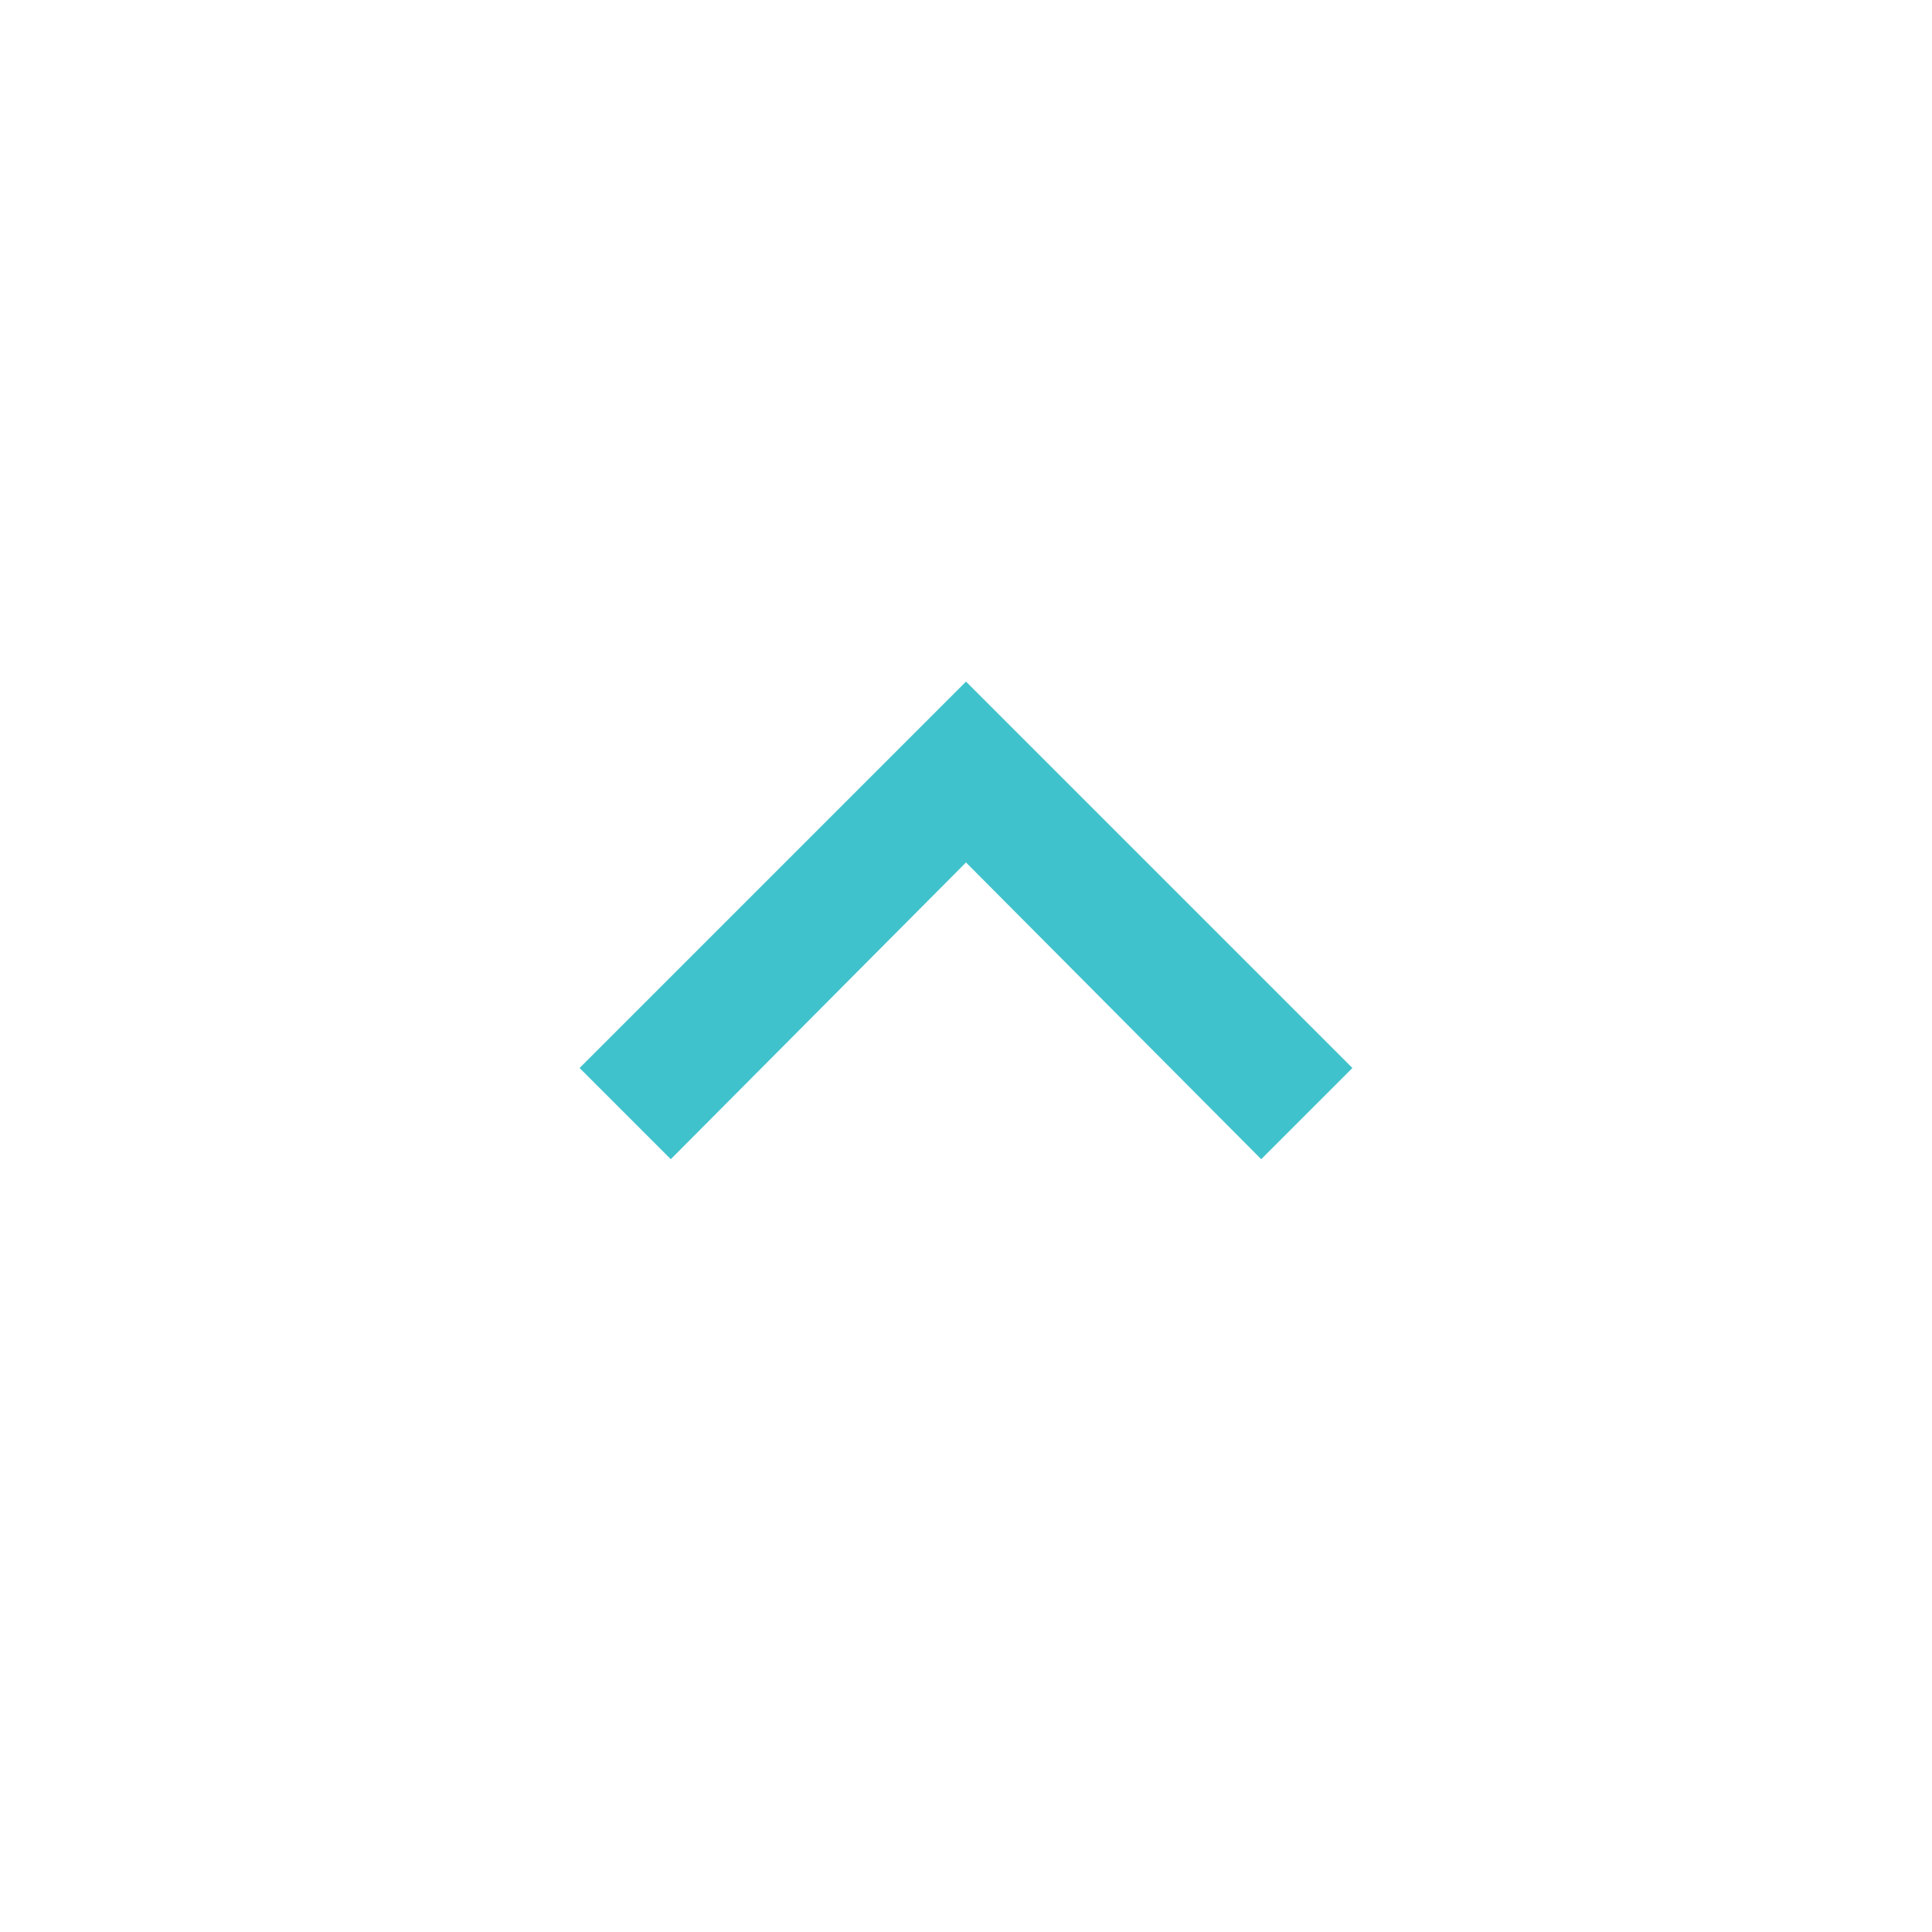
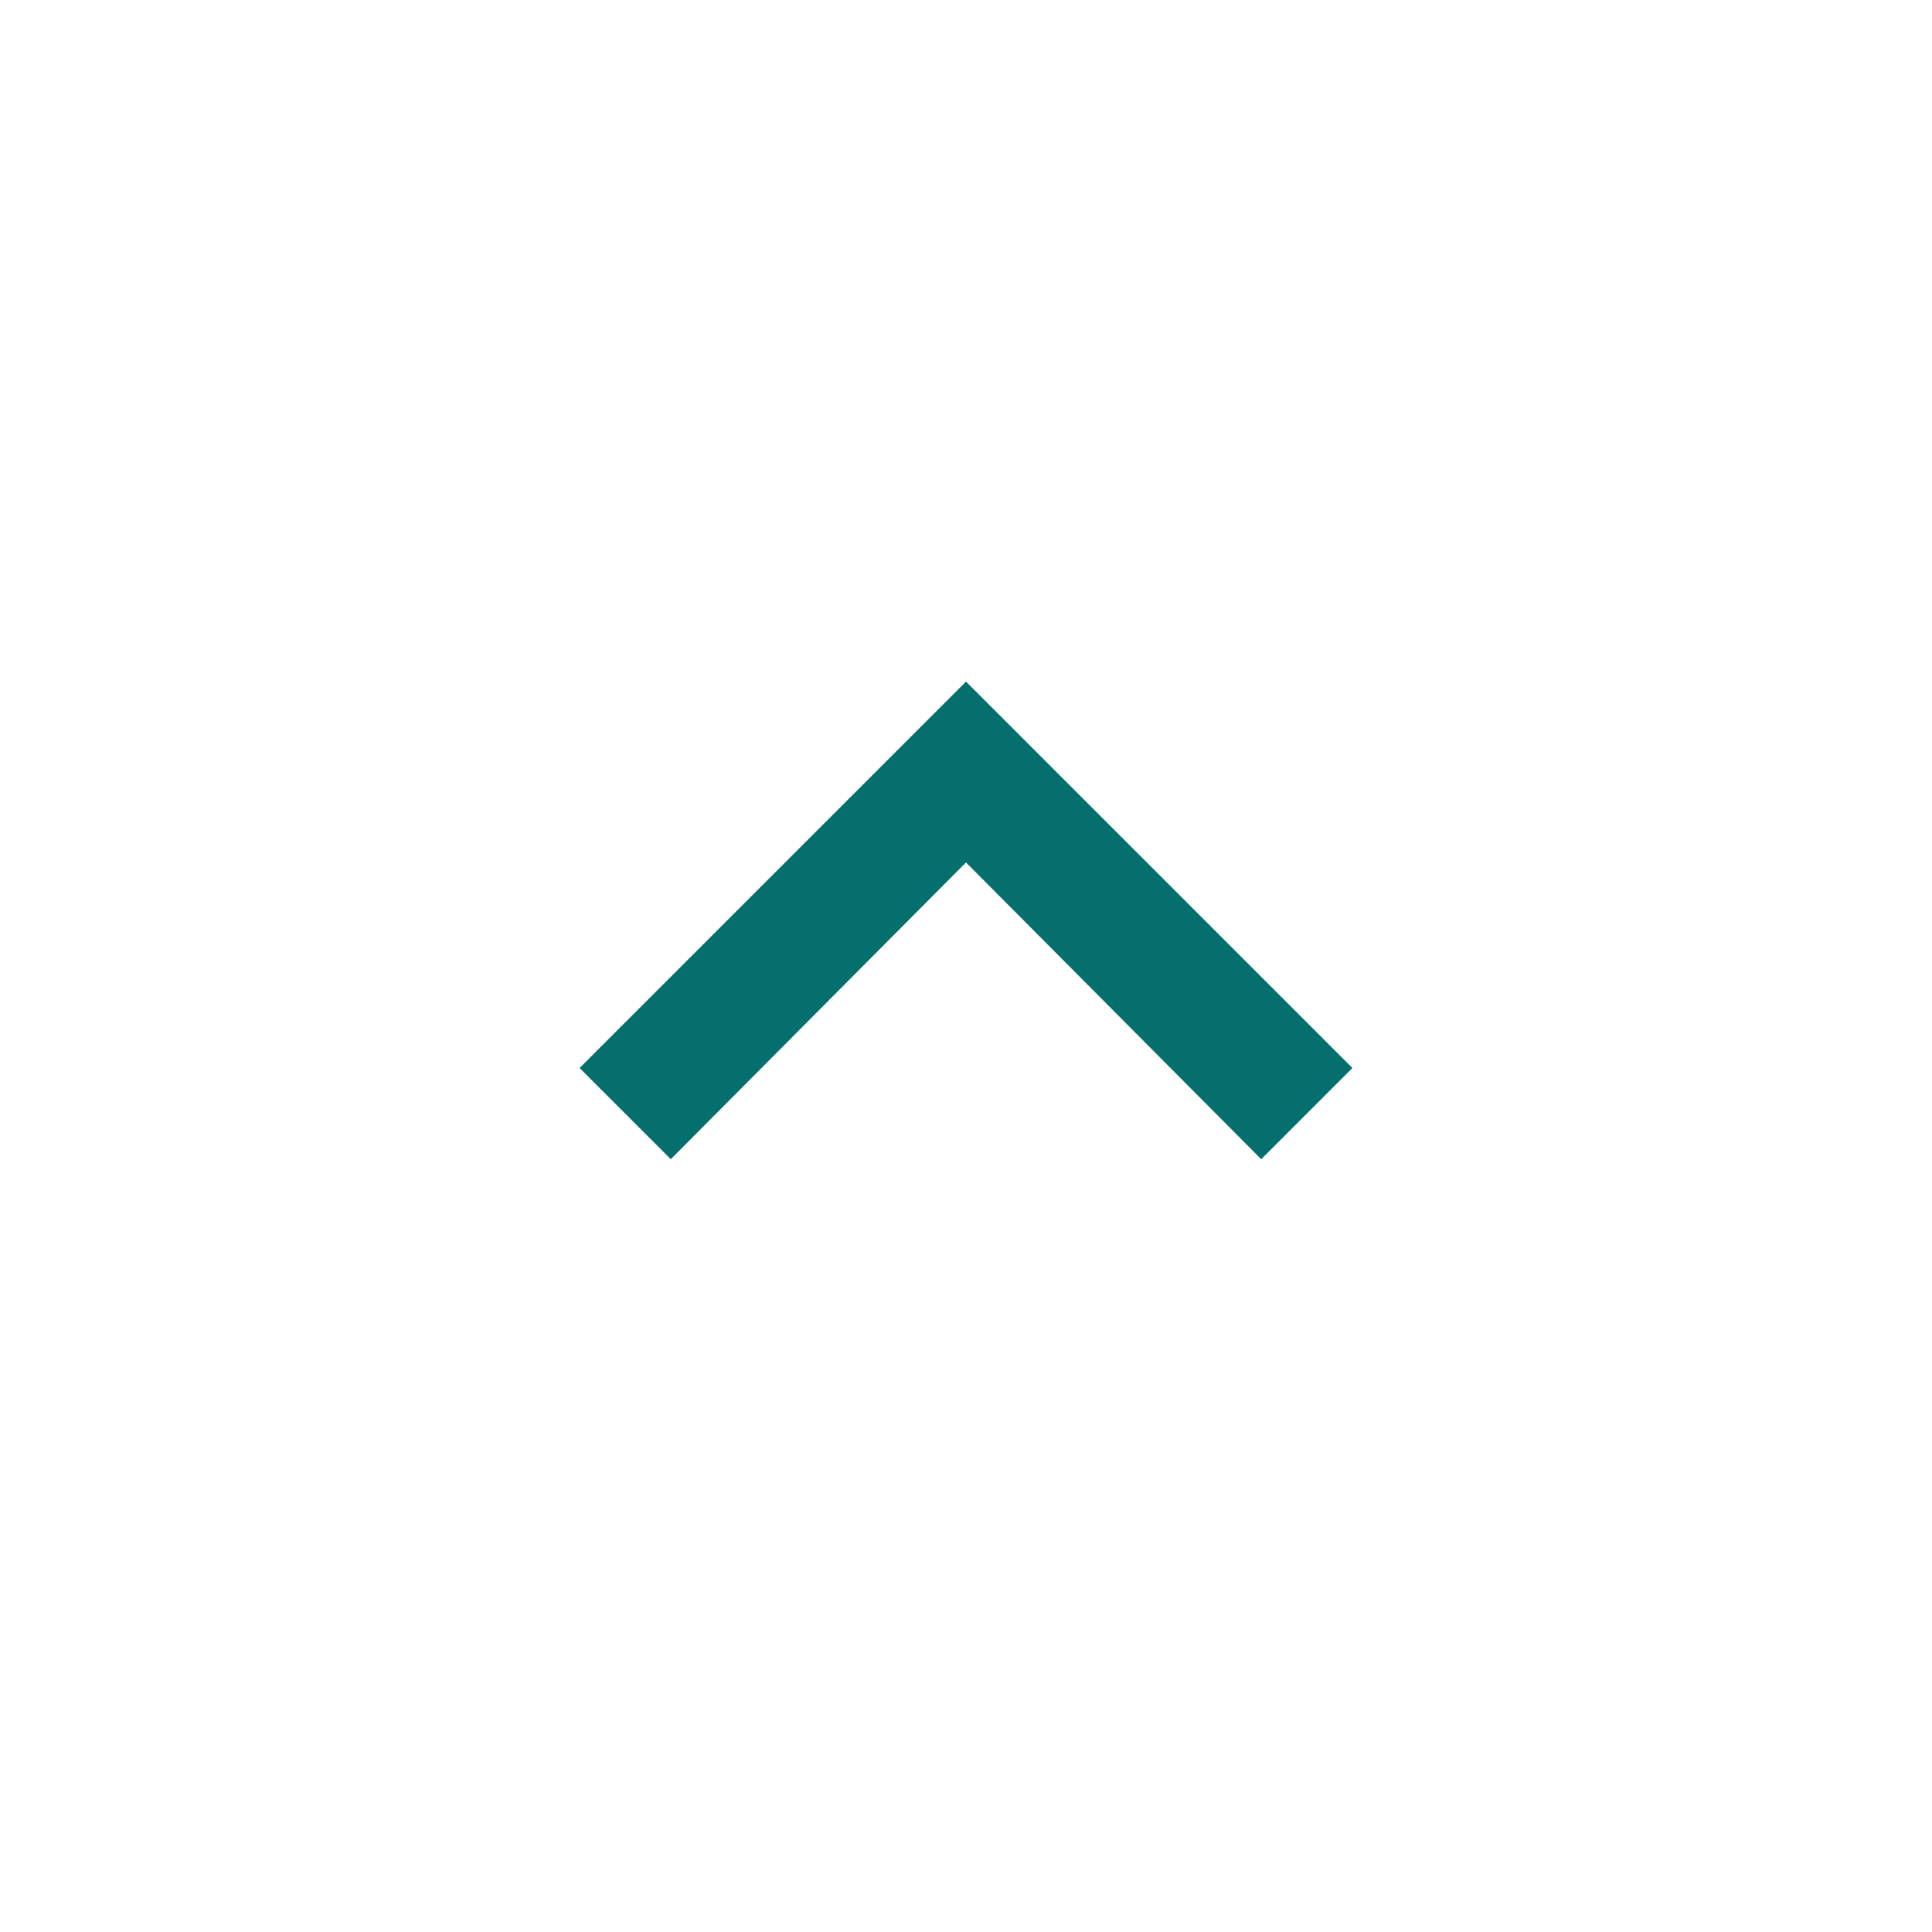
<svg xmlns="http://www.w3.org/2000/svg" width="20" height="20" viewBox="0 0 20 20">
  <defs>
    <clipPath id="clip-path">
      <rect width="20" height="20" fill="none" />
    </clipPath>
  </defs>
  <g id="Icon_navigation_breadcrumbs" data-name="Icon / navigation / breadcrumbs" transform="translate(0 20) rotate(-90)" clip-path="url(#clip-path)">
    <rect id="Rectangle" width="20" height="20" fill="#d8d8d8" opacity="0" />
-     <path id="_" data-name="" d="M4.944.944,1.872,4,4.944,7.056,4,8,0,4,4,0Z" transform="translate(12.944 14) rotate(180)" fill="#40C2CC" />
+     <path id="_" data-name="" d="M4.944.944,1.872,4,4.944,7.056,4,8,0,4,4,0Z" transform="translate(12.944 14) rotate(180)" fill="#046F6D" />
  </g>
</svg>
